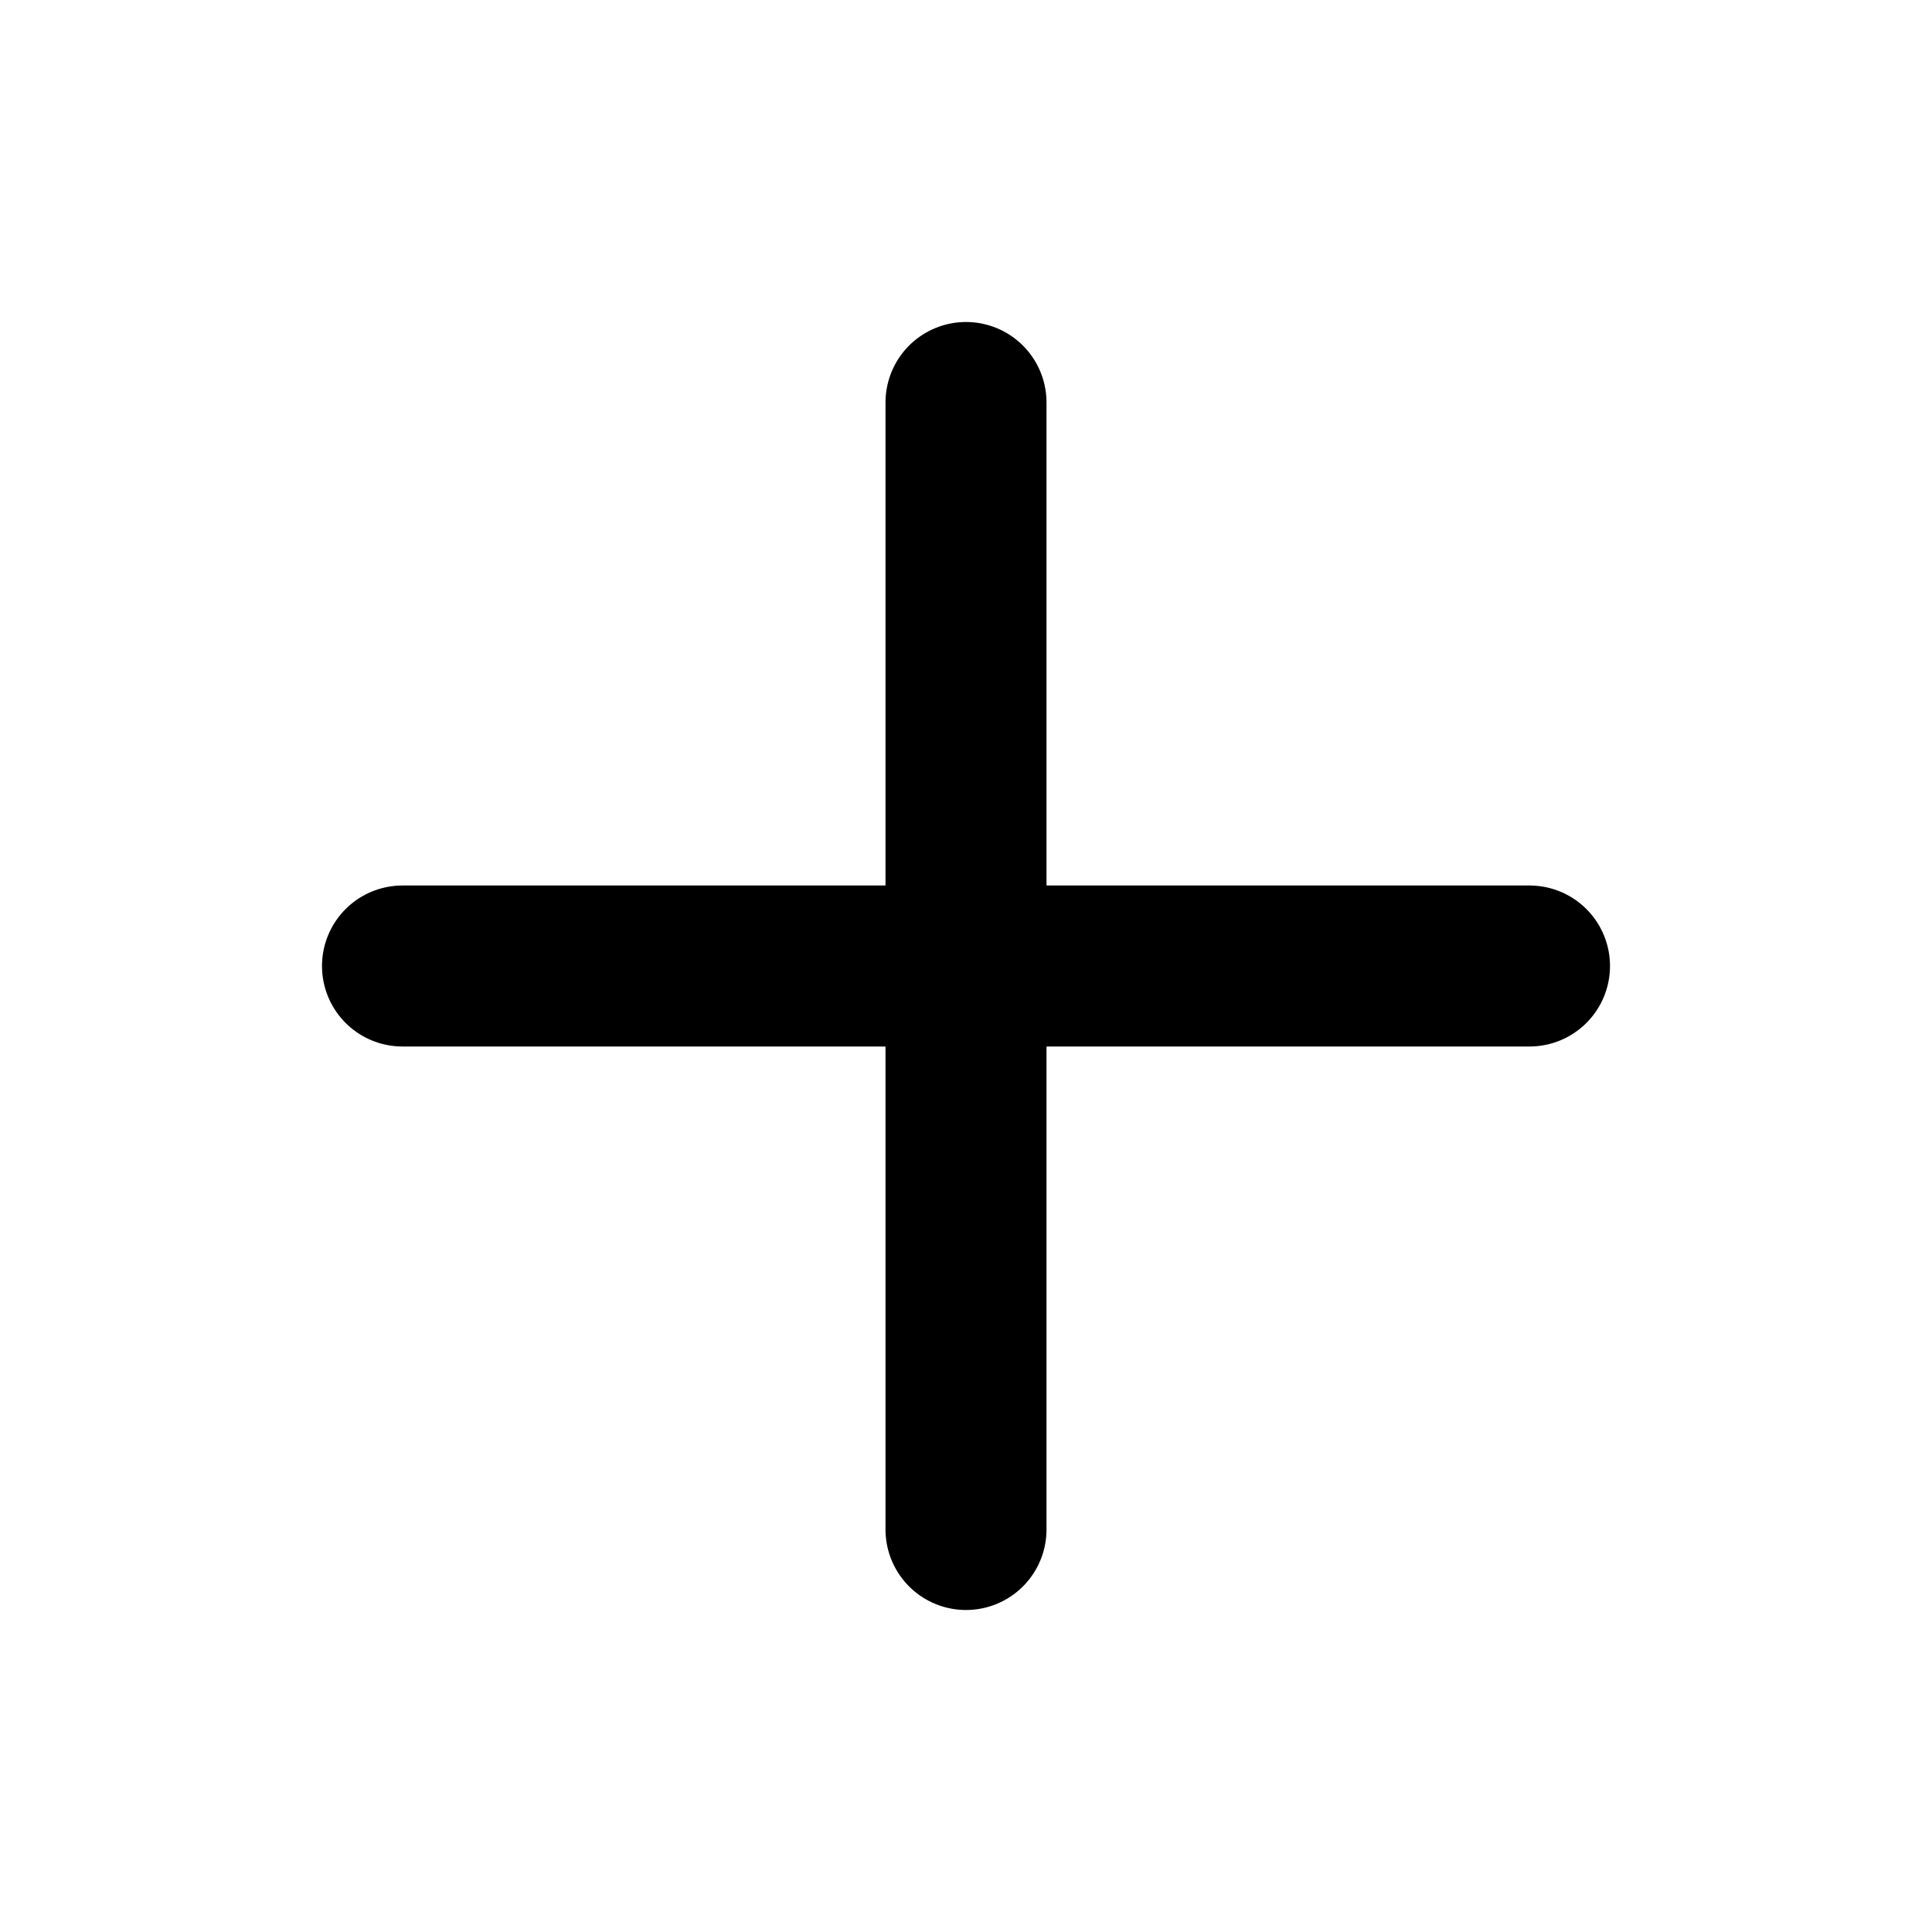
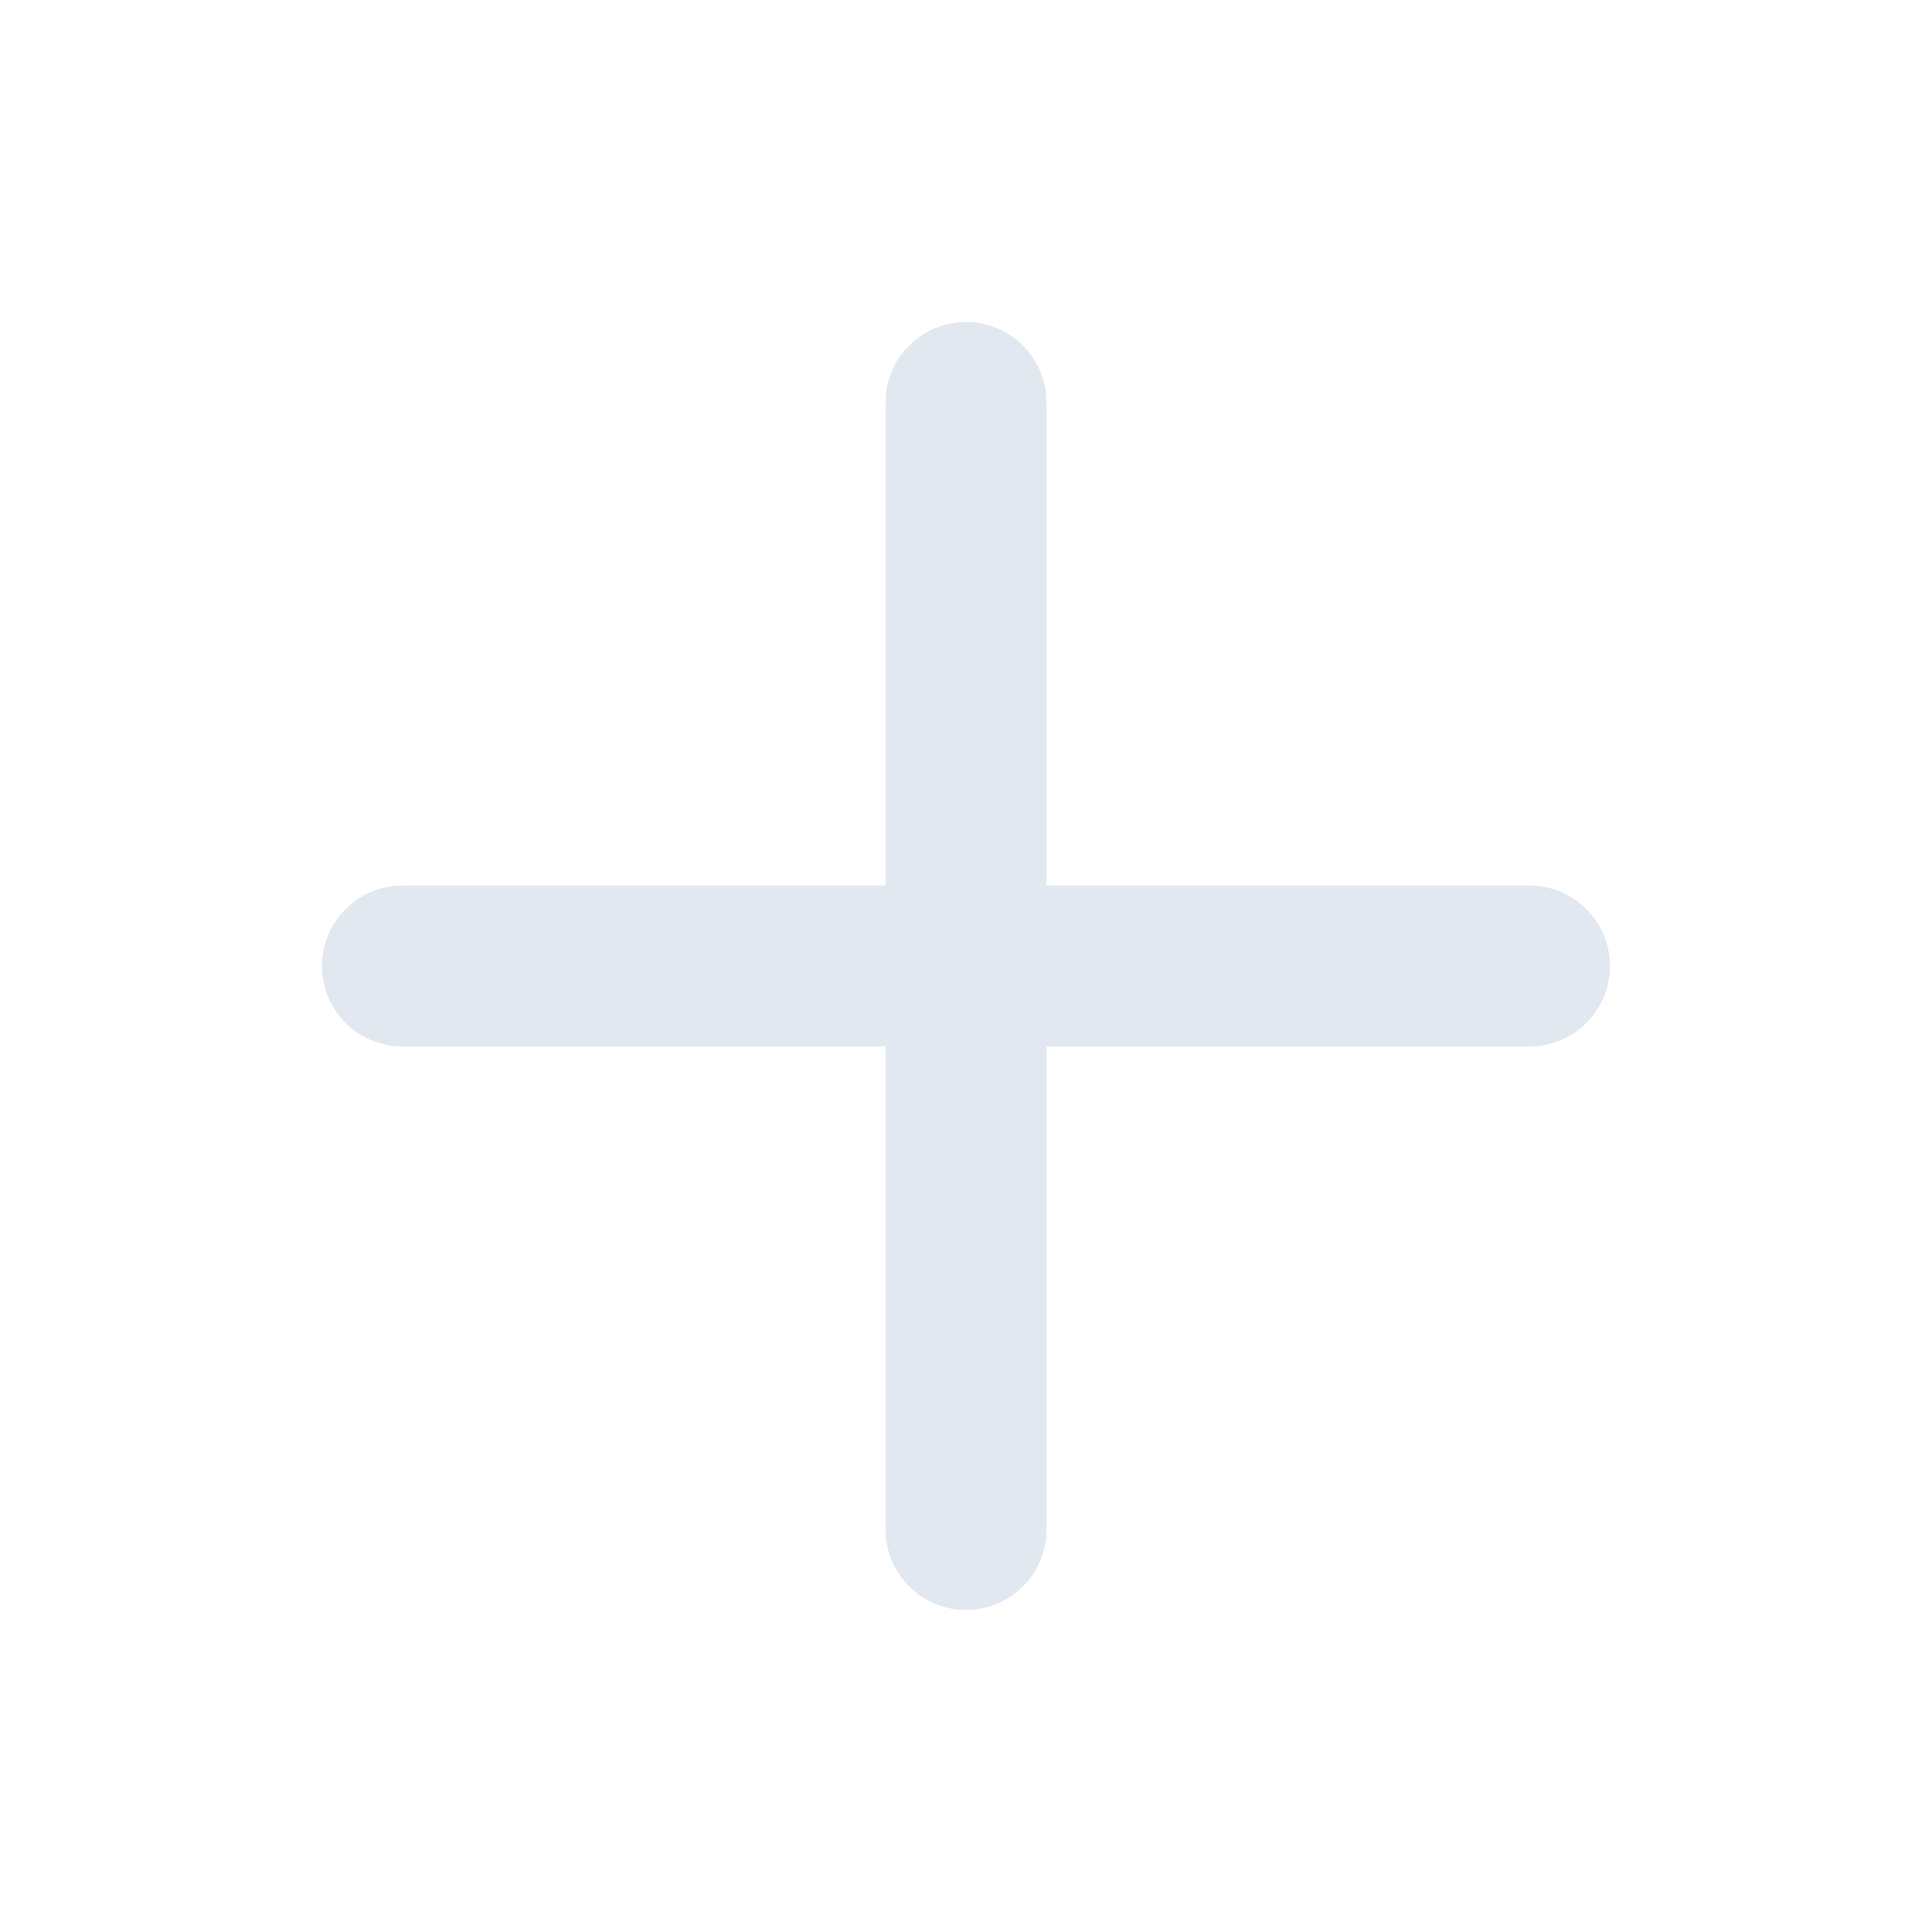
- <svg xmlns="http://www.w3.org/2000/svg" viewBox="0 0 24 24" fill="none" stroke="currentColor" stroke-width="2" stroke-linecap="round" stroke-linejoin="round">
+ <svg xmlns="http://www.w3.org/2000/svg" viewBox="0 0 24 24" fill="none" stroke="#e2e8f0" stroke-width="2" stroke-linecap="round" stroke-linejoin="round">
  <line x1="12" y1="5" x2="12" y2="19" />
  <line x1="5" y1="12" x2="19" y2="12" />
</svg>
